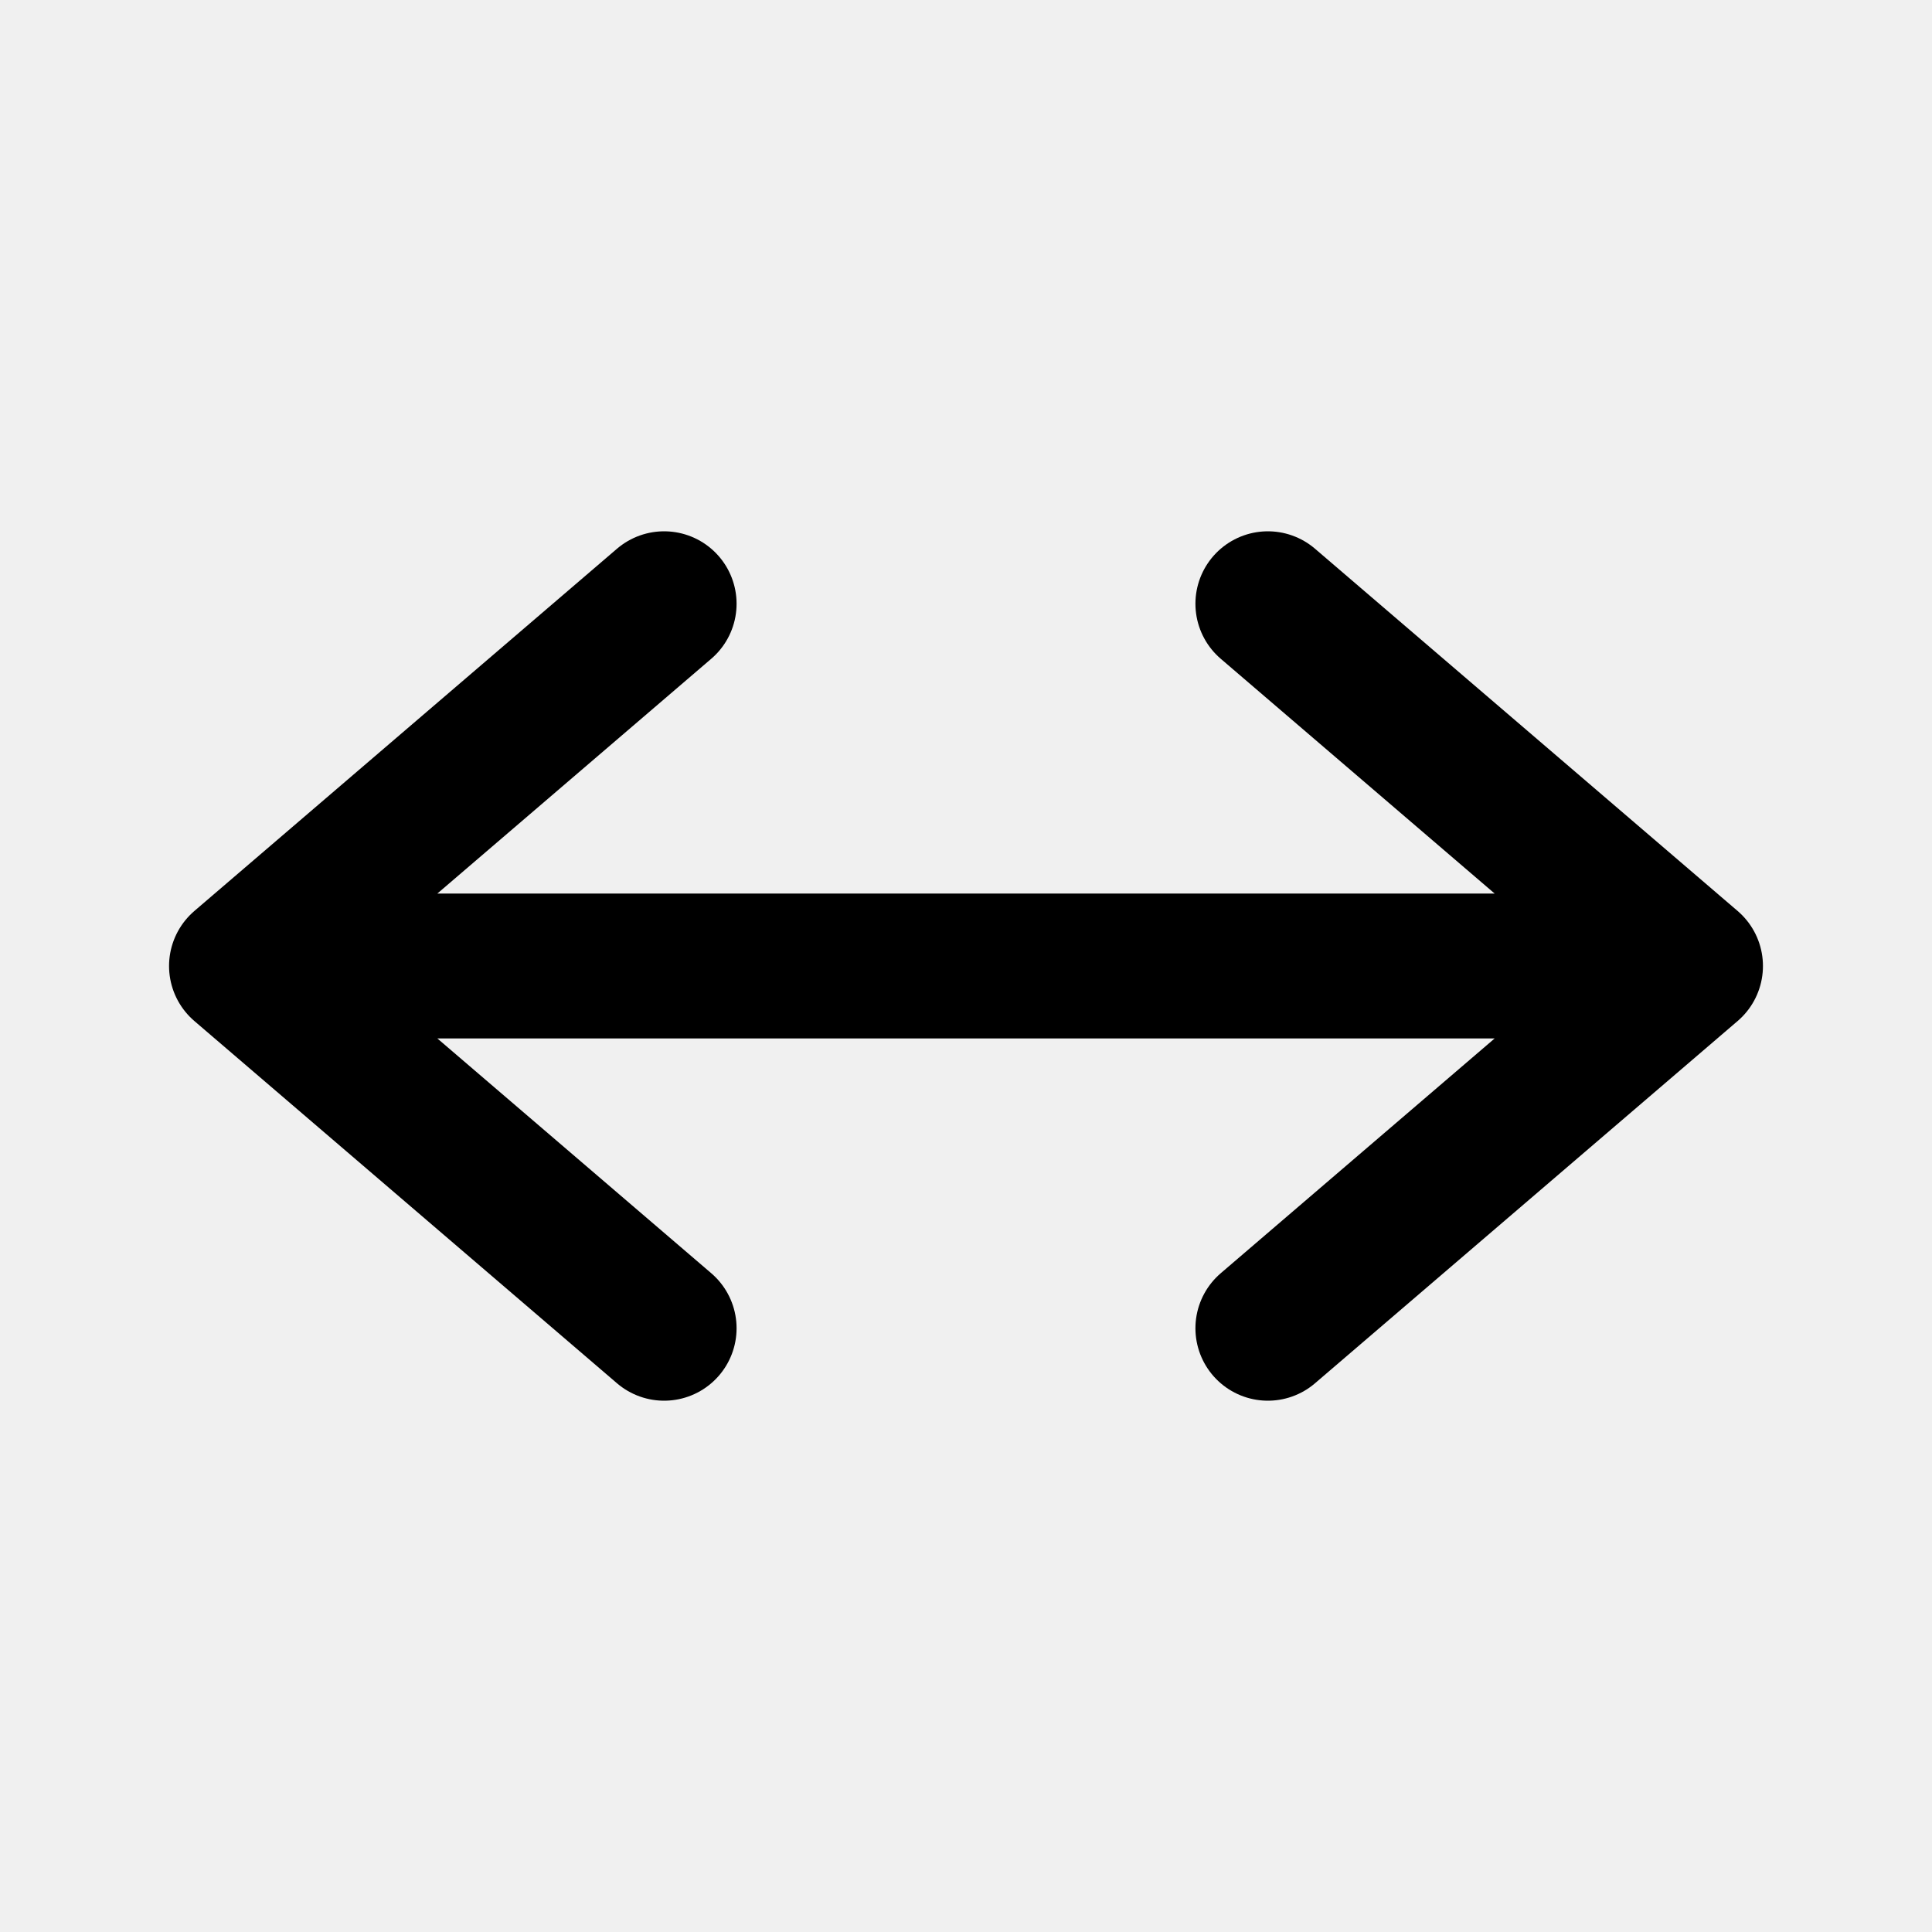
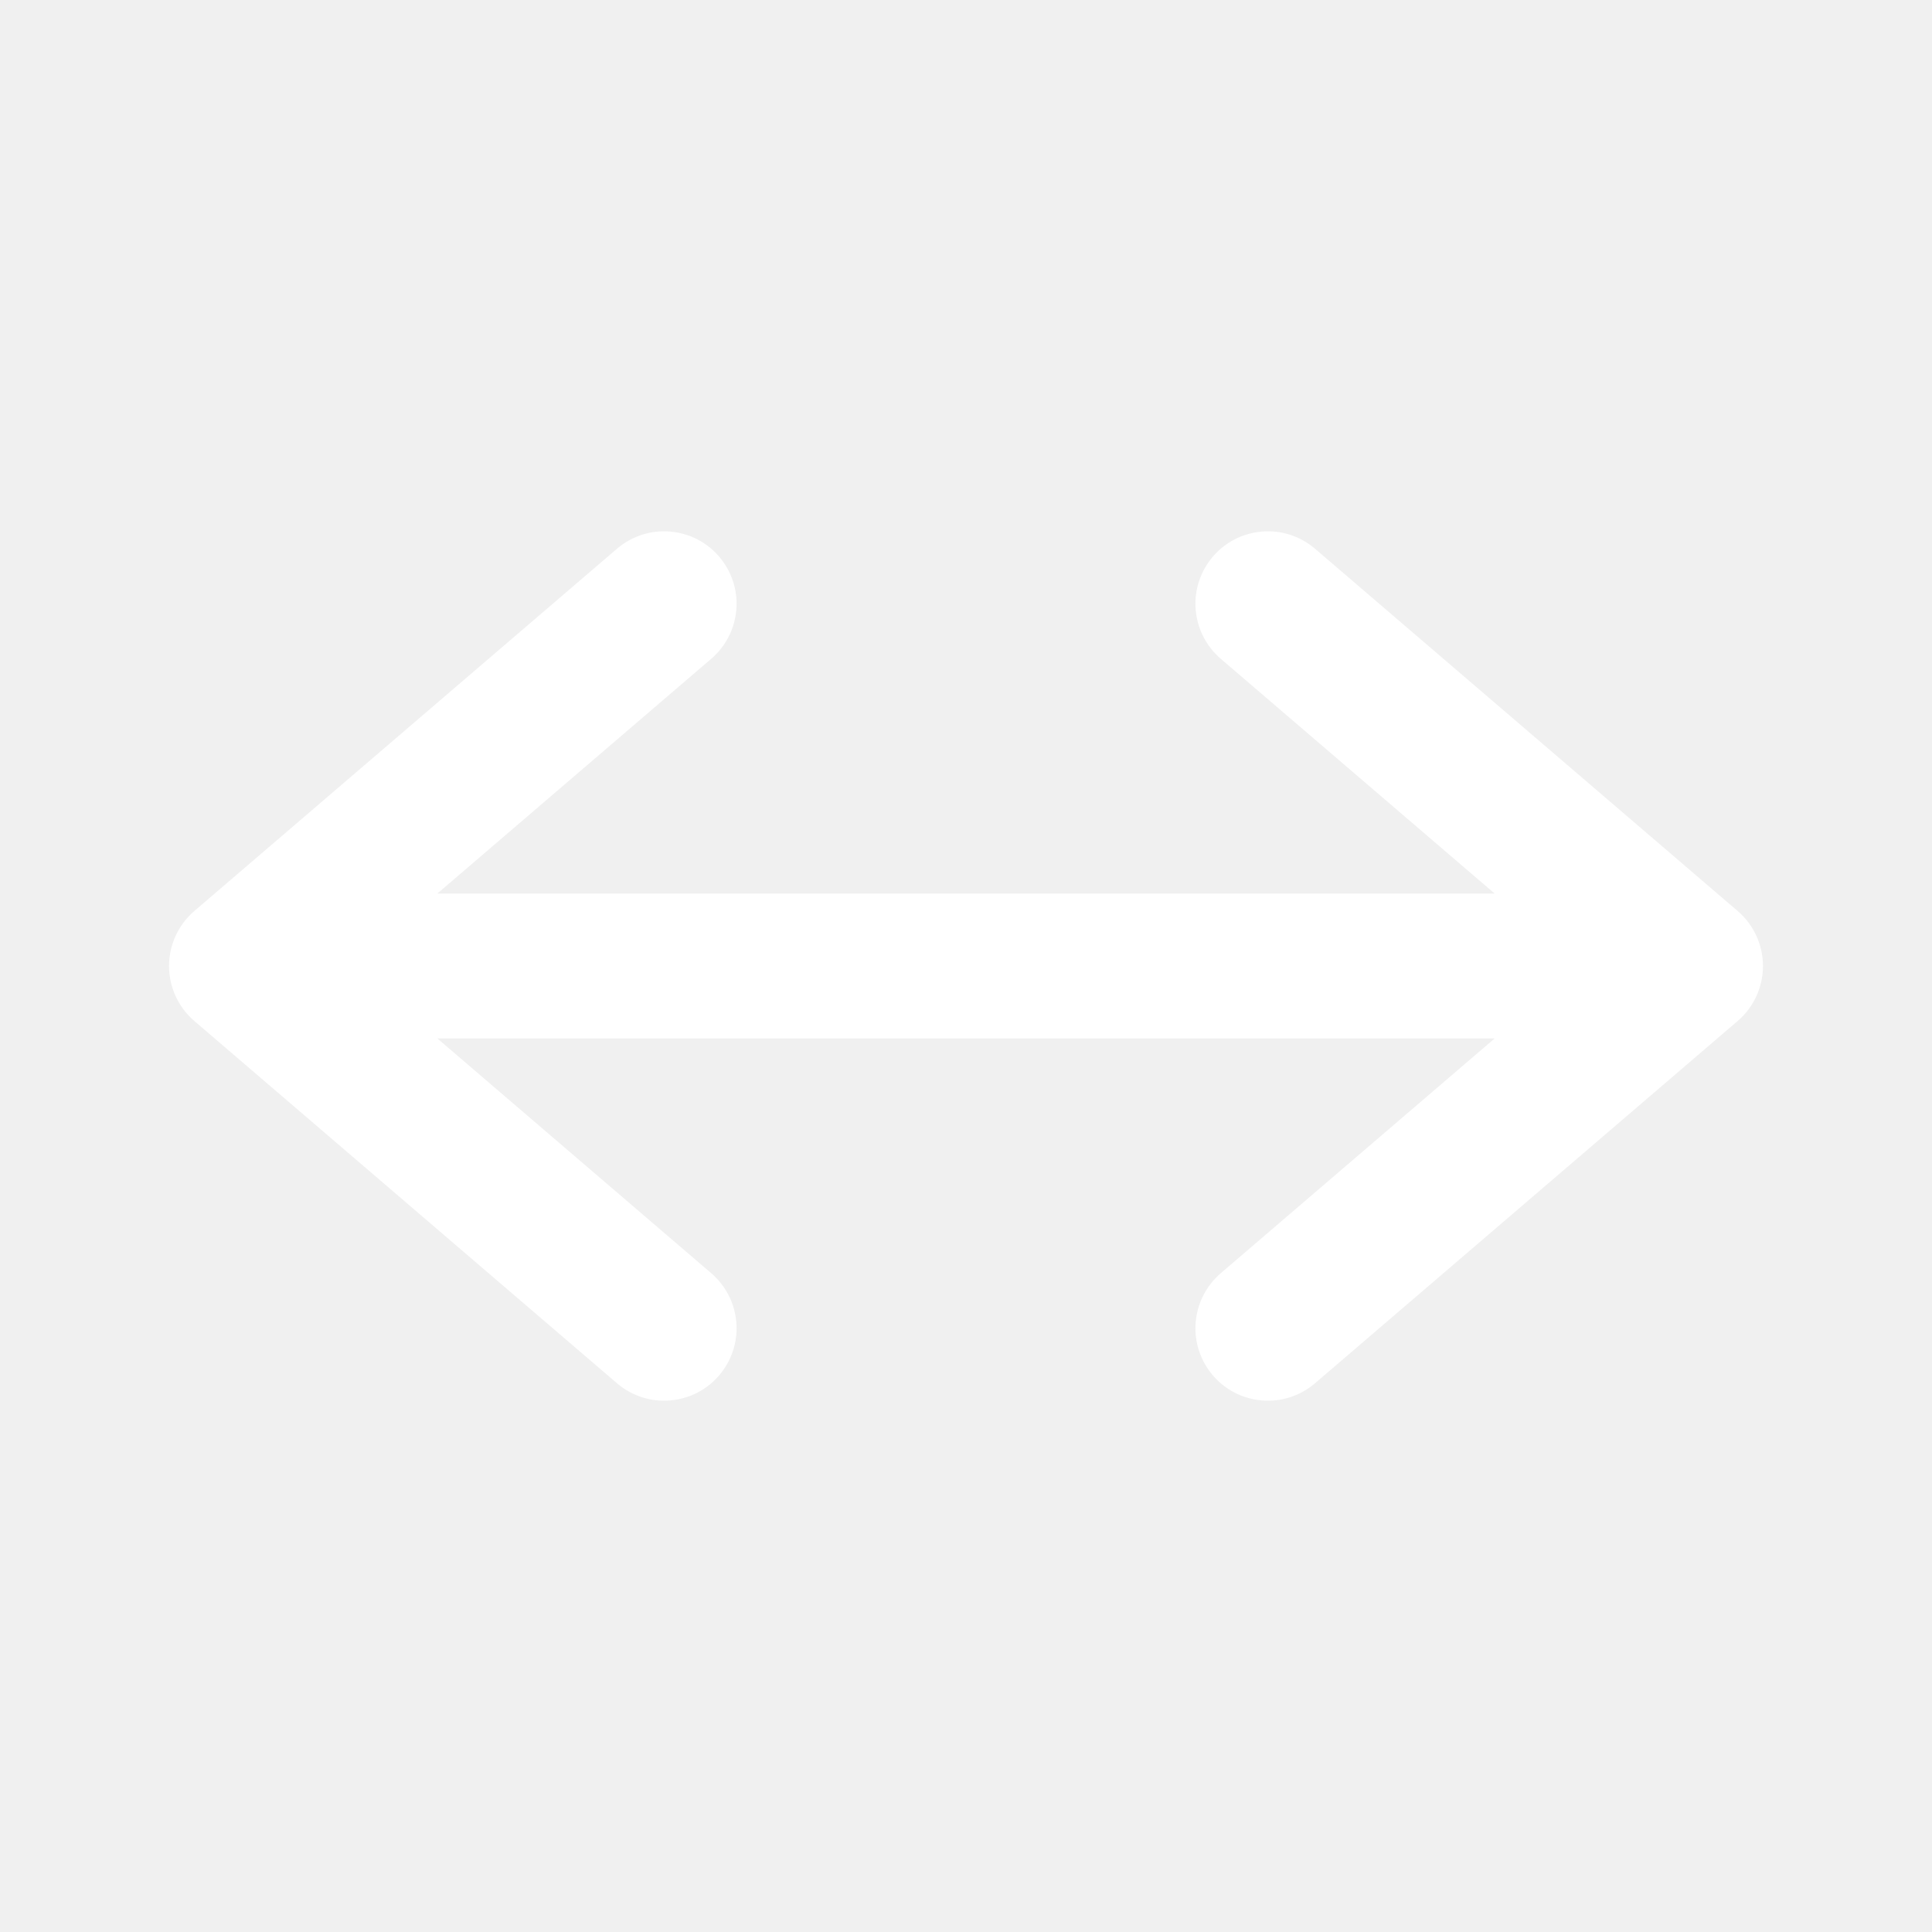
<svg xmlns="http://www.w3.org/2000/svg" width="16" height="16" viewBox="0 0 16 16" fill="none">
-   <path d="M2 8h12M5.5 5L2 8l3.5 3M10.5 5L14 8l-3.5 3" stroke="currentColor" stroke-width="1.2" stroke-linecap="round" stroke-linejoin="round" />
+   <path d="M2 8h12M5.5 5L2 8l3.5 3M10.5 5L14 8l-3.5 3" stroke="#FFF" stroke-width="1.2" stroke-linecap="round" stroke-linejoin="round" />
</svg>
